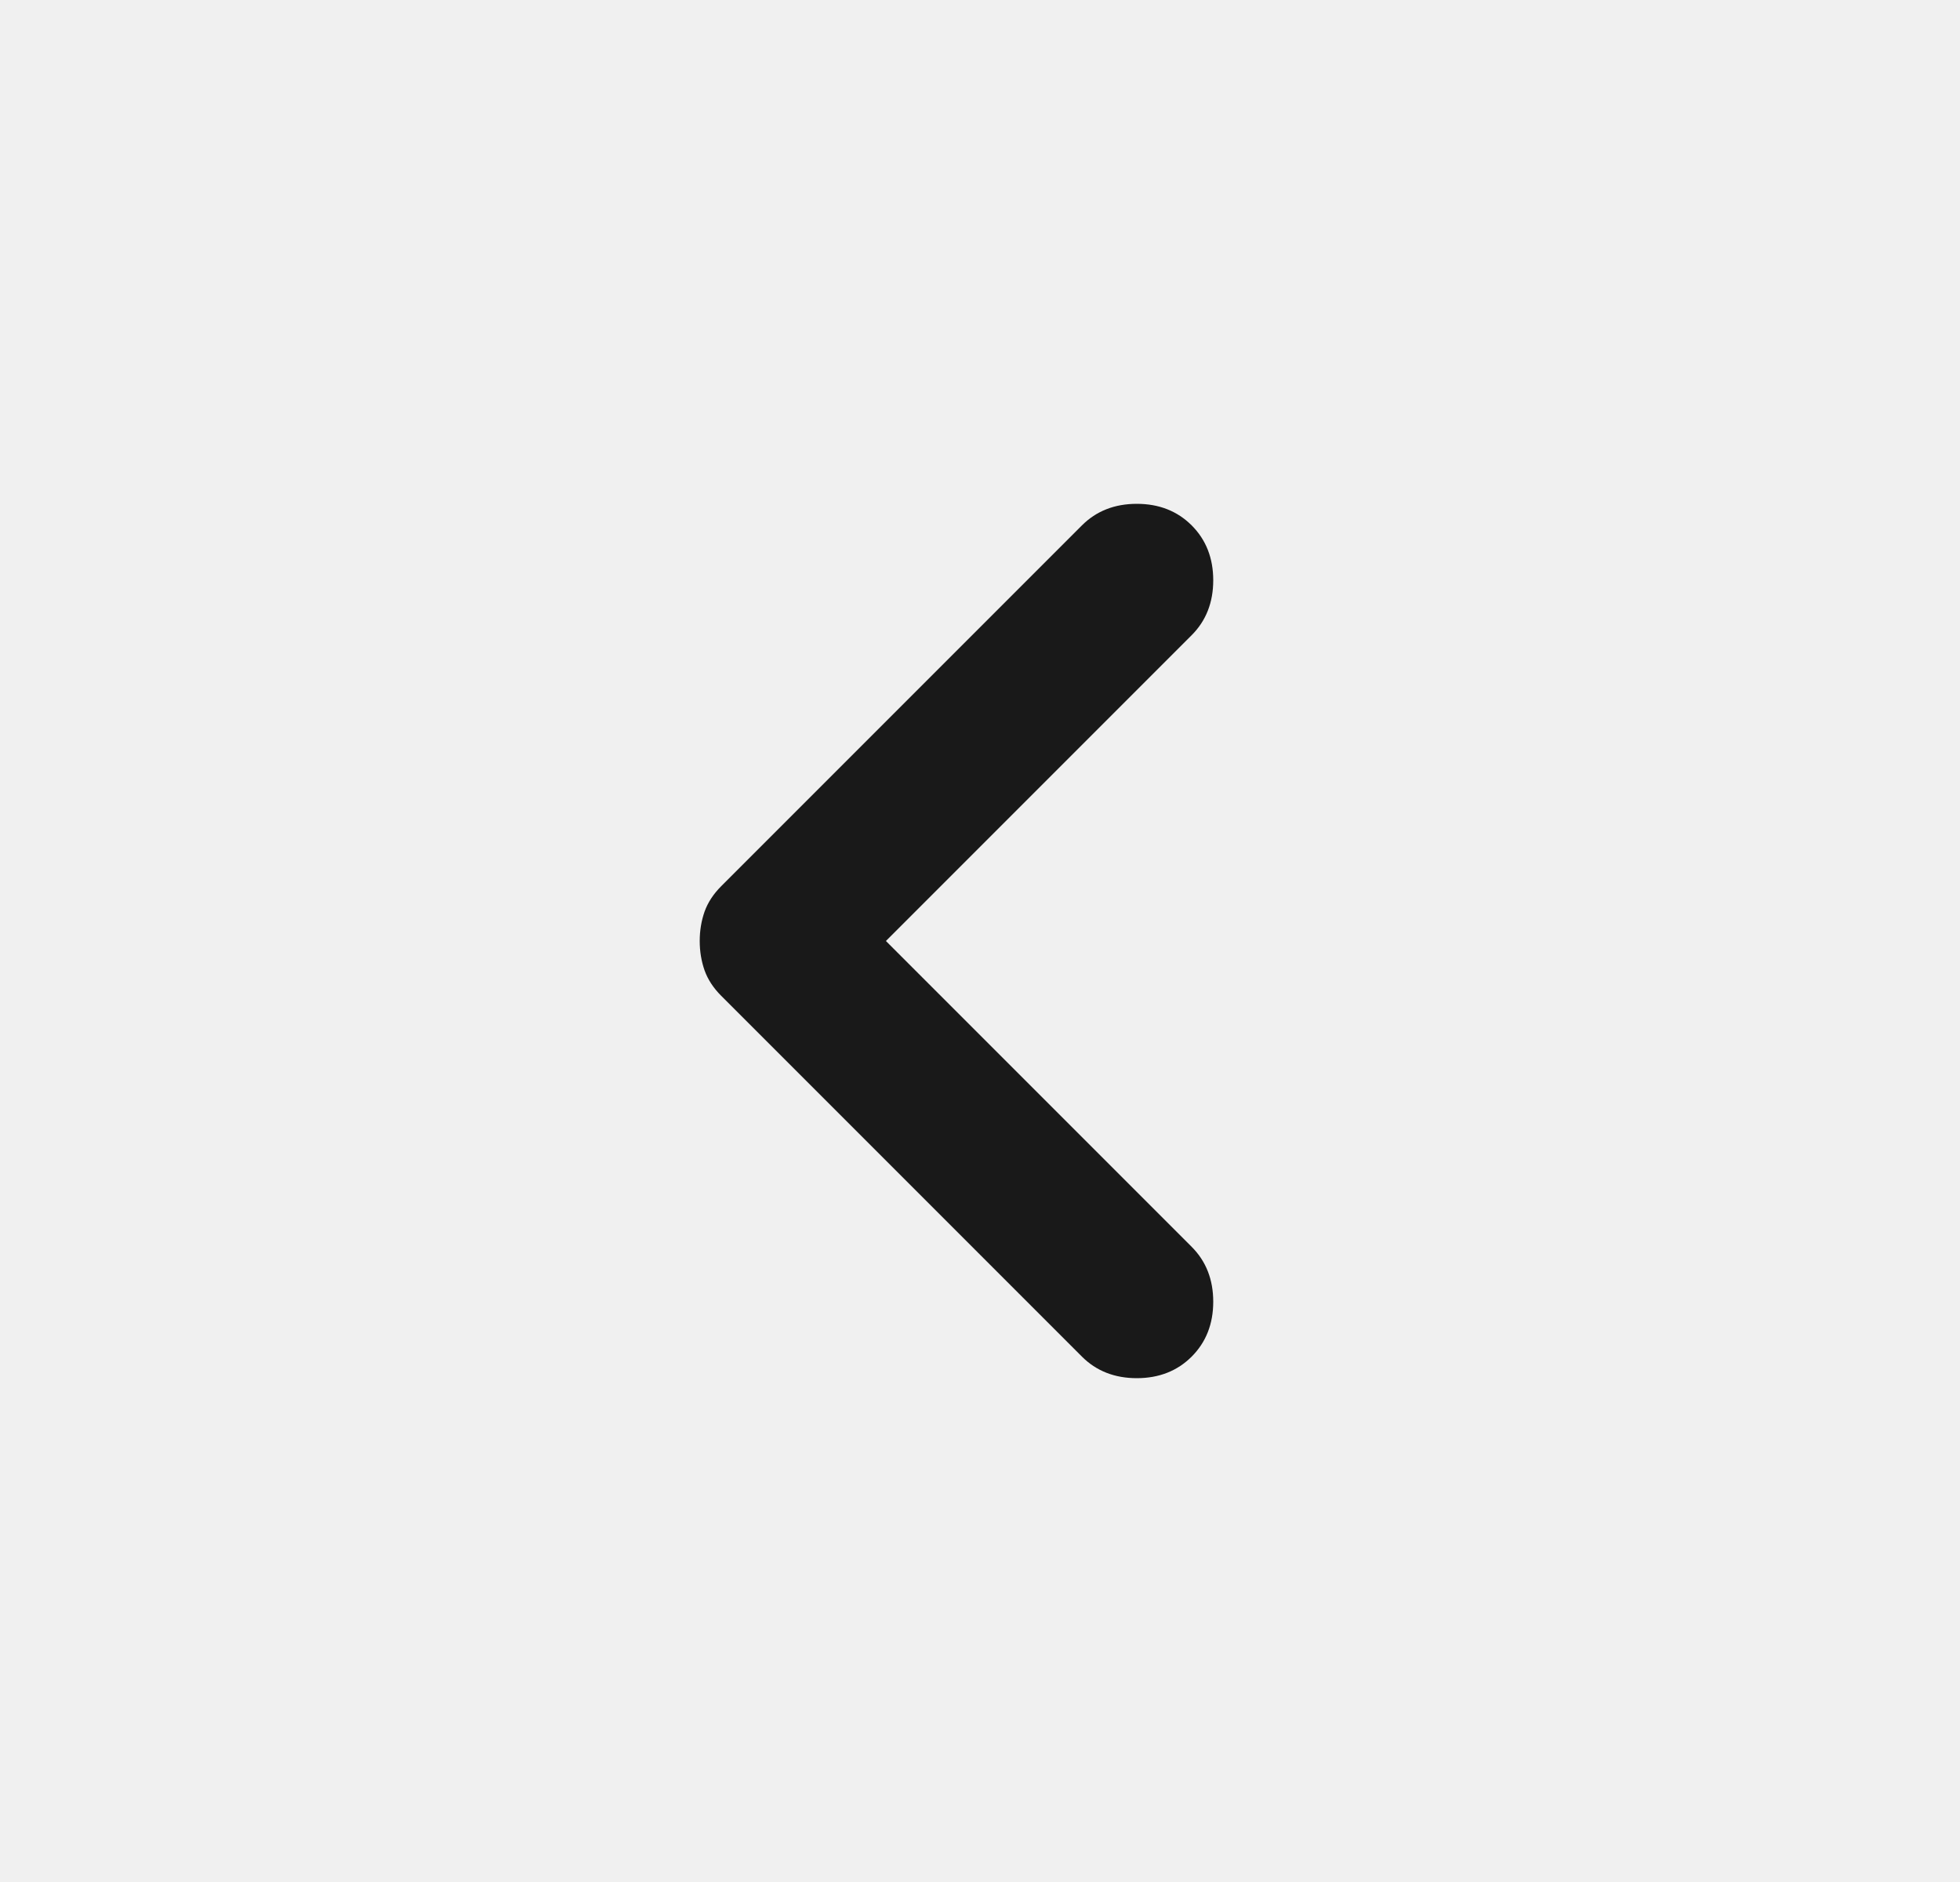
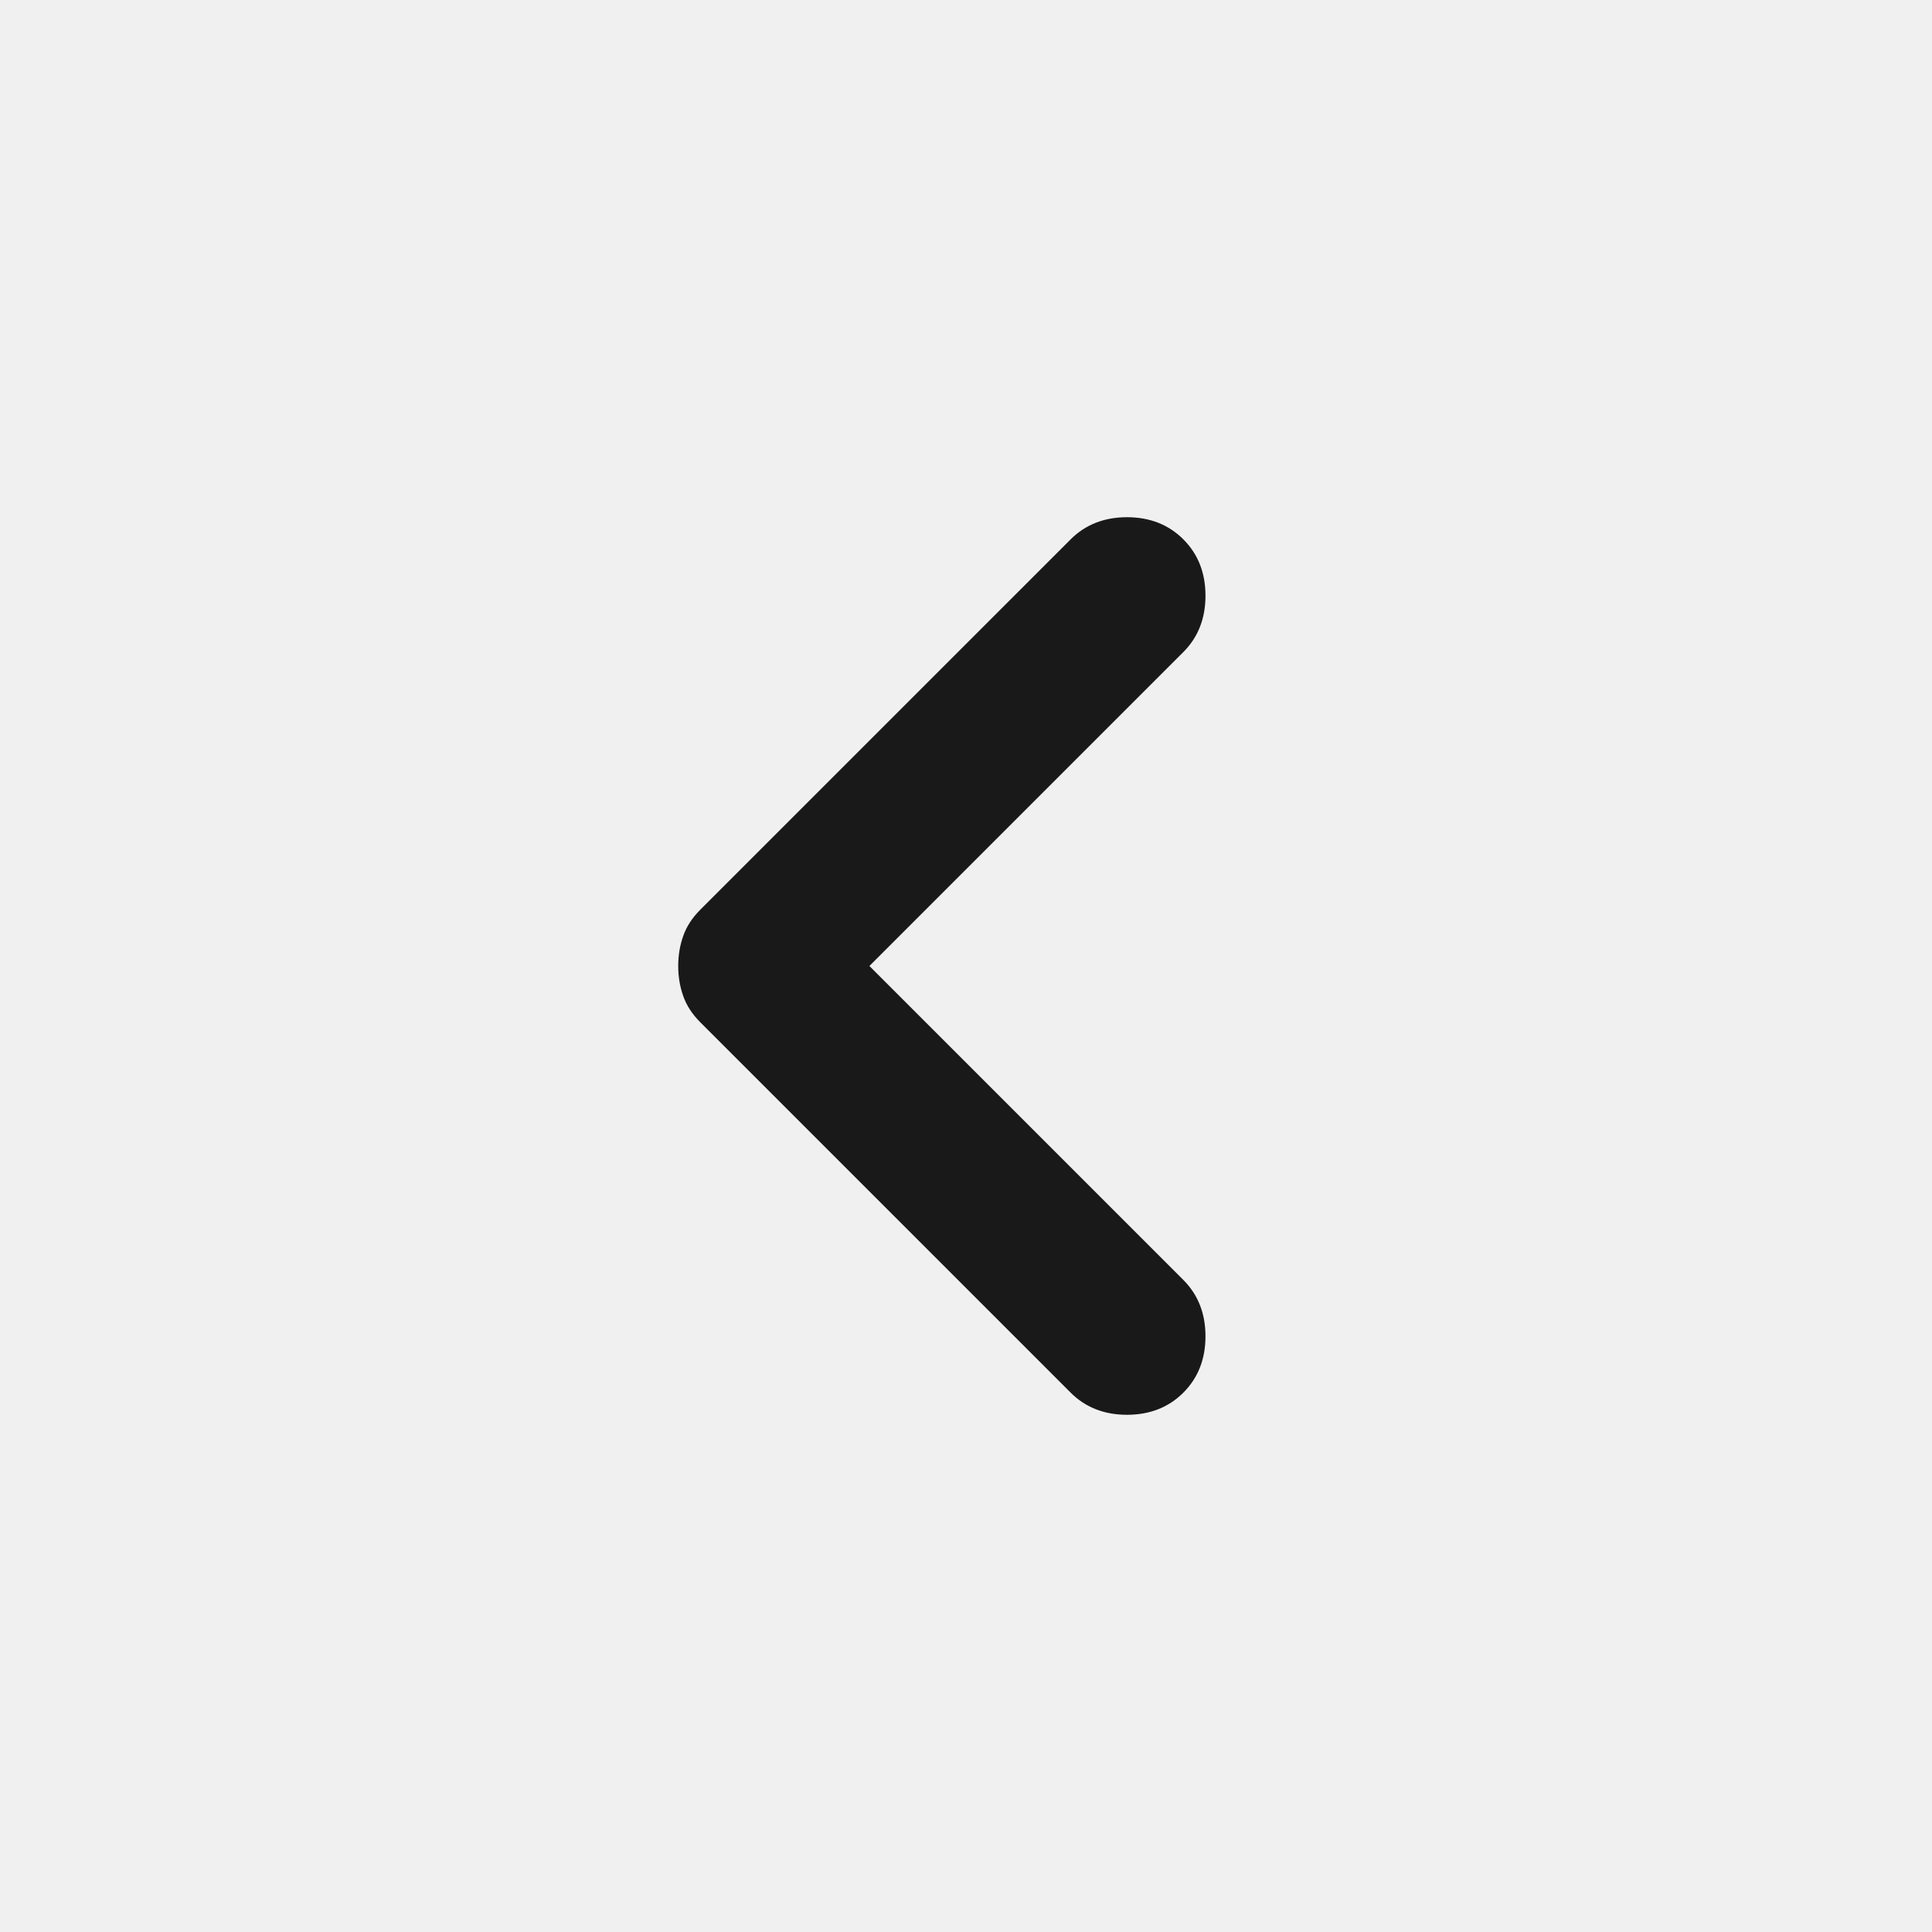
- <svg xmlns="http://www.w3.org/2000/svg" width="25" height="24" viewBox="0 0 25 24" fill="none">
-   <g clip-path="url(#clip0_21_2583)">
-     <mask id="mask0_21_2583" style="mask-type:alpha" maskUnits="userSpaceOnUse" x="0" y="0" width="25" height="24">
-       <rect x="0.5" width="24" height="24" fill="#D9D9D9" />
+ <svg xmlns="http://www.w3.org/2000/svg" width="24" height="24" viewBox="0 0 24 24" fill="none">
+   <g clip-path="url(#clip0_137_2512)">
+     <mask id="mask0_137_2512" style="mask-type:alpha" maskUnits="userSpaceOnUse" x="0" y="0" width="24" height="24">
+       <rect width="24" height="24" fill="#D9D9D9" />
    </mask>
-     <g mask="url(#mask0_21_2583)">
-       <path d="M11.3 12L15.2 15.9C15.383 16.083 15.475 16.317 15.475 16.6C15.475 16.883 15.383 17.117 15.2 17.3C15.017 17.483 14.783 17.575 14.5 17.575C14.217 17.575 13.983 17.483 13.8 17.3L9.2 12.7C9.1 12.6 9.029 12.492 8.987 12.375C8.946 12.258 8.925 12.133 8.925 12C8.925 11.867 8.946 11.742 8.987 11.625C9.029 11.508 9.1 11.4 9.2 11.3L13.8 6.7C13.983 6.517 14.217 6.425 14.5 6.425C14.783 6.425 15.017 6.517 15.2 6.7C15.383 6.883 15.475 7.117 15.475 7.4C15.475 7.683 15.383 7.917 15.2 8.1L11.3 12Z" fill="#191919" />
+     <g mask="url(#mask0_137_2512)">
+       <path d="M10.8 12L14.7 15.9C14.883 16.083 14.975 16.317 14.975 16.6C14.975 16.883 14.883 17.117 14.7 17.3C14.517 17.483 14.283 17.575 14 17.575C13.717 17.575 13.483 17.483 13.3 17.3L8.7 12.7C8.6 12.6 8.529 12.492 8.488 12.375C8.446 12.258 8.425 12.133 8.425 12C8.425 11.867 8.446 11.742 8.488 11.625C8.529 11.508 8.6 11.4 8.7 11.3L13.3 6.7C13.483 6.517 13.717 6.425 14 6.425C14.283 6.425 14.517 6.517 14.7 6.7C14.883 6.883 14.975 7.117 14.975 7.4C14.975 7.683 14.883 7.917 14.7 8.1L10.8 12Z" fill="#191919" />
    </g>
  </g>
  <defs>
-     <clipPath id="clip0_21_2583">
-       <rect width="24" height="24" fill="white" transform="translate(0.5)" />
+     <clipPath id="clip0_137_2512">
+       <rect width="24" height="24" fill="white" />
    </clipPath>
  </defs>
</svg>
